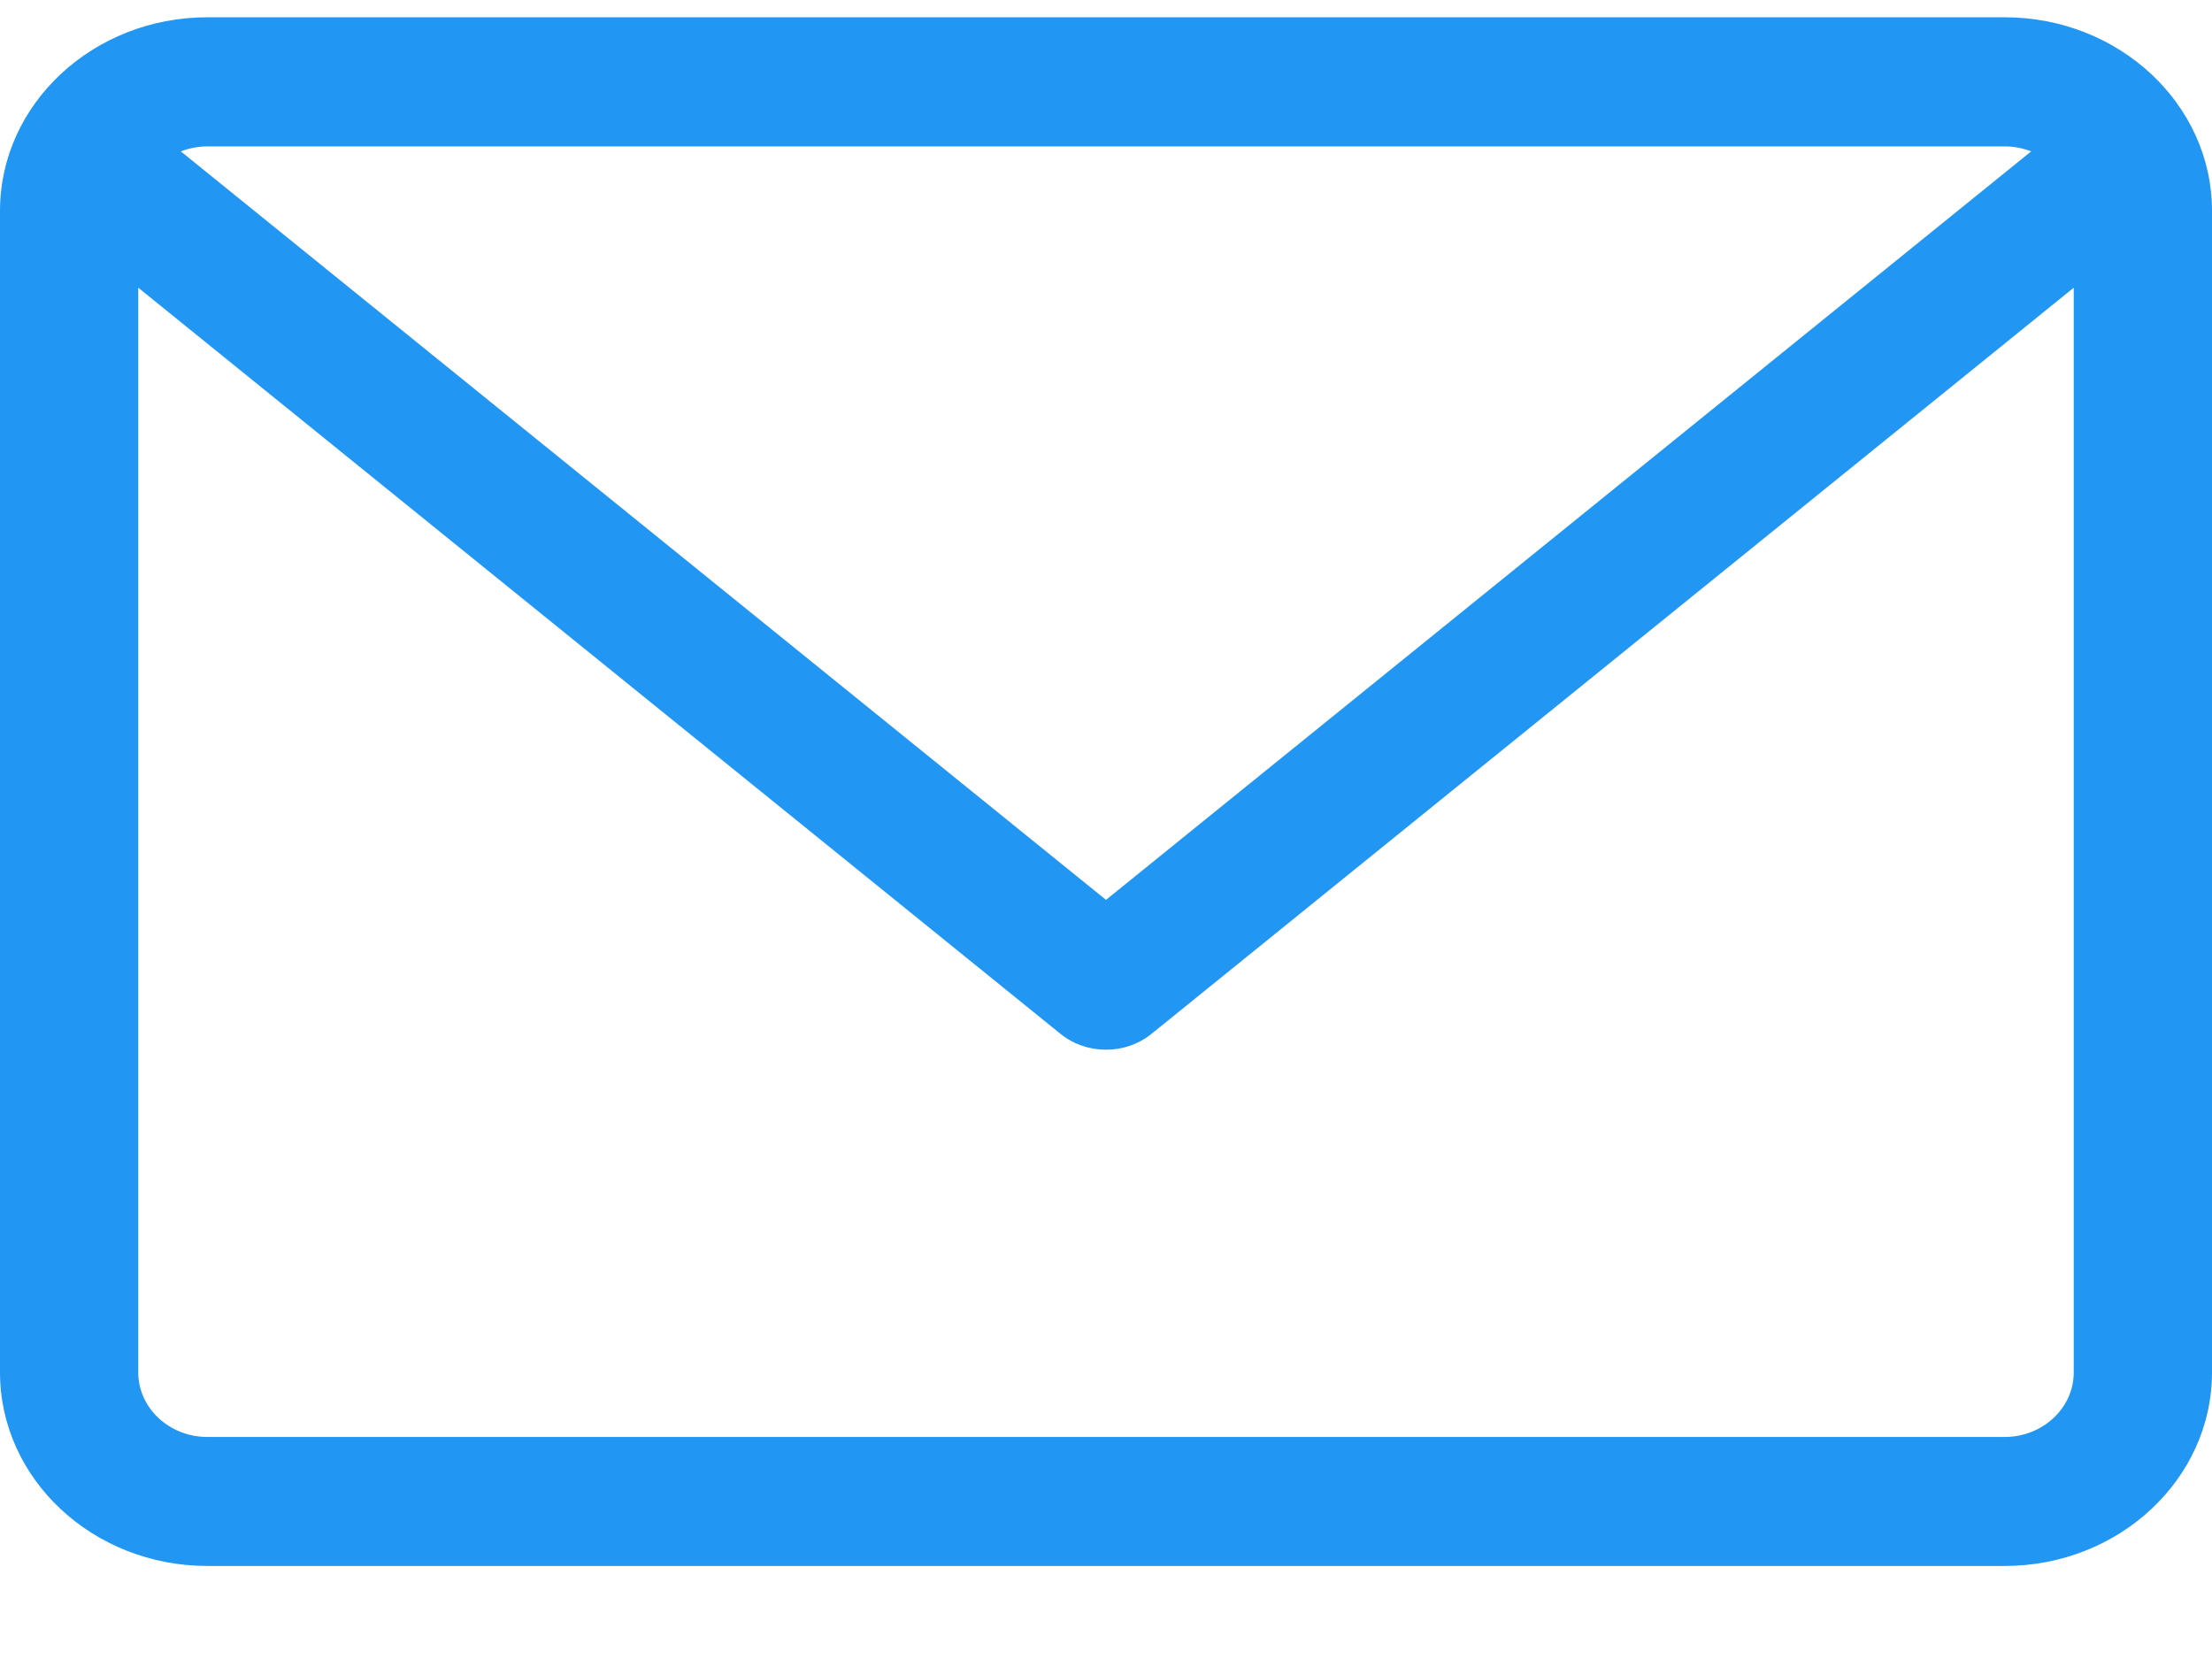
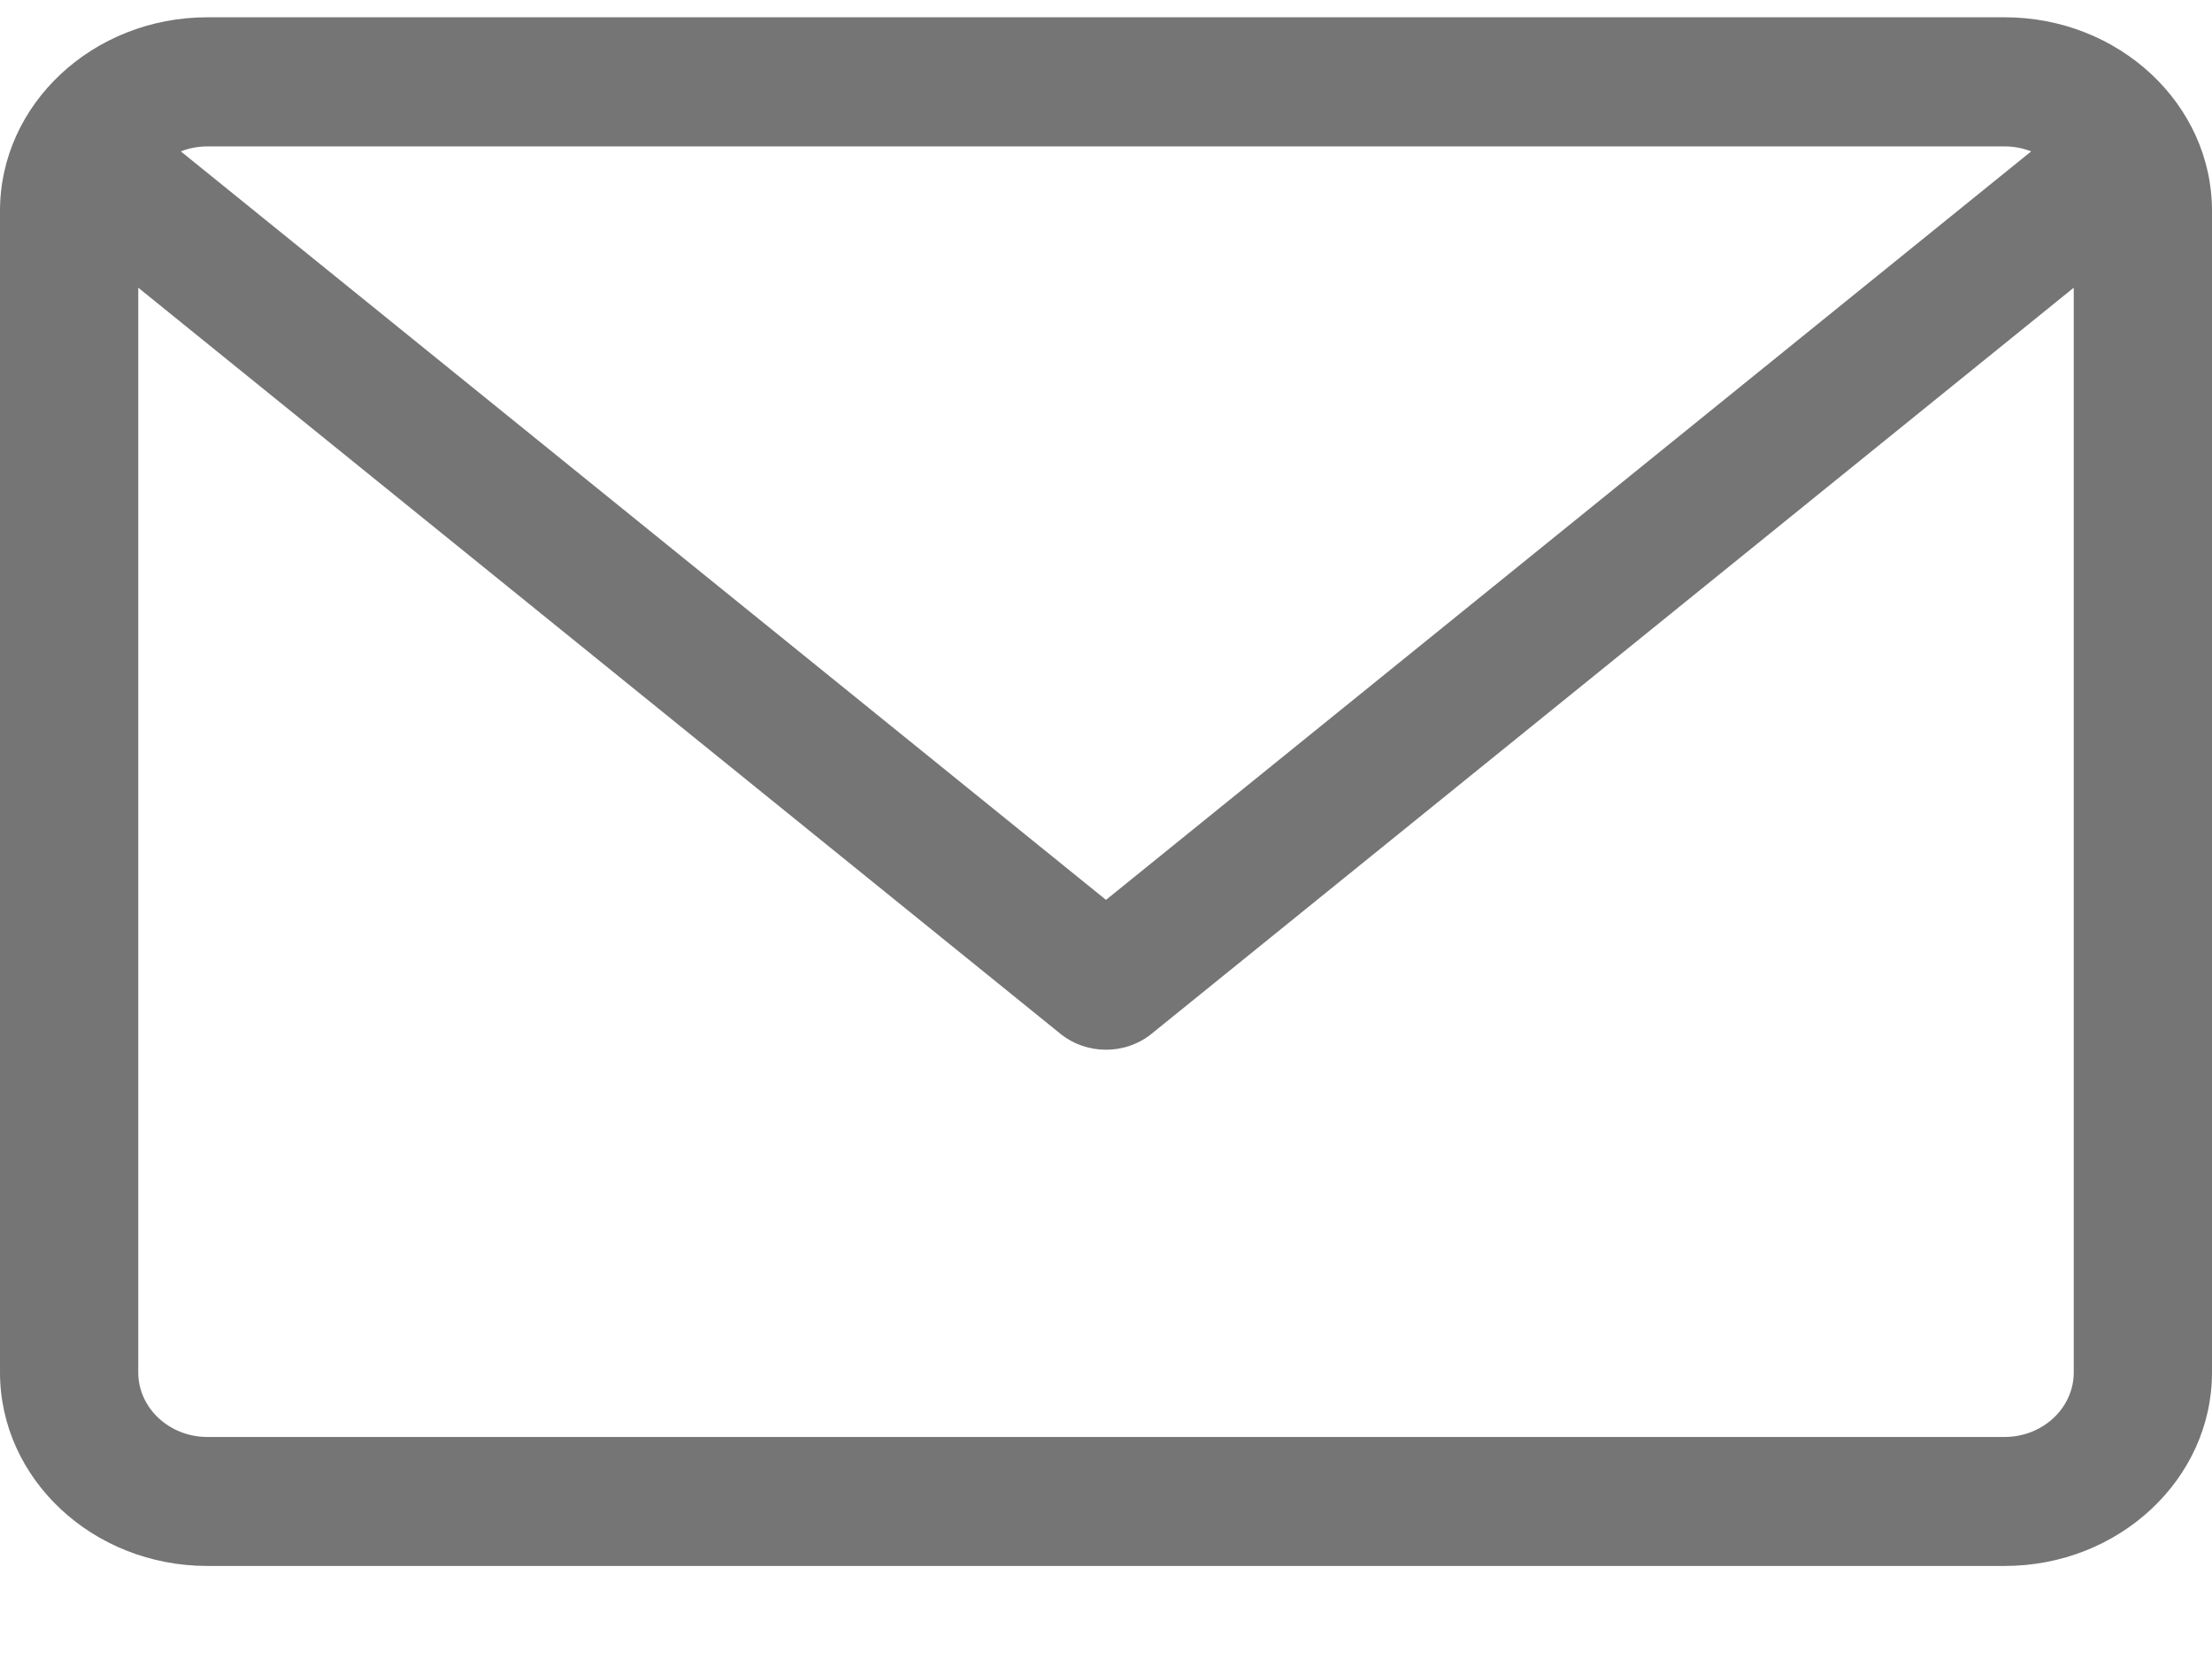
<svg xmlns="http://www.w3.org/2000/svg" width="16" height="12" viewBox="0 0 16 12" fill="none">
-   <path d="M14.5 0.125H1.5C0.673 0.125 0 0.753 0 1.525V9.927C0 10.699 0.673 11.327 1.5 11.327H14.5C15.327 11.327 16 10.699 16 9.927V1.525C16 0.753 15.327 0.125 14.5 0.125ZM14.5 1.059C14.568 1.059 14.633 1.072 14.692 1.095L8 6.509L1.308 1.095C1.367 1.072 1.432 1.059 1.5 1.059H14.5ZM14.5 10.394H1.5C1.224 10.394 1 10.184 1 9.927V2.081L7.672 7.479C7.767 7.555 7.883 7.593 8 7.593C8.117 7.593 8.233 7.555 8.328 7.479L15 2.081V9.927C15 10.184 14.776 10.394 14.5 10.394Z" fill="#2196F3" />
+   <path d="M14.5 0.125H1.5C0.673 0.125 0 0.753 0 1.525V9.927C0 10.699 0.673 11.327 1.5 11.327H14.5C15.327 11.327 16 10.699 16 9.927V1.525C16 0.753 15.327 0.125 14.5 0.125ZM14.5 1.059C14.568 1.059 14.633 1.072 14.692 1.095L8 6.509L1.308 1.095C1.367 1.072 1.432 1.059 1.5 1.059H14.5ZM14.5 10.394H1.5C1.224 10.394 1 10.184 1 9.927V2.081L7.672 7.479C7.767 7.555 7.883 7.593 8 7.593C8.117 7.593 8.233 7.555 8.328 7.479L15 2.081V9.927C15 10.184 14.776 10.394 14.5 10.394Z" fill="#757575" />
</svg>
